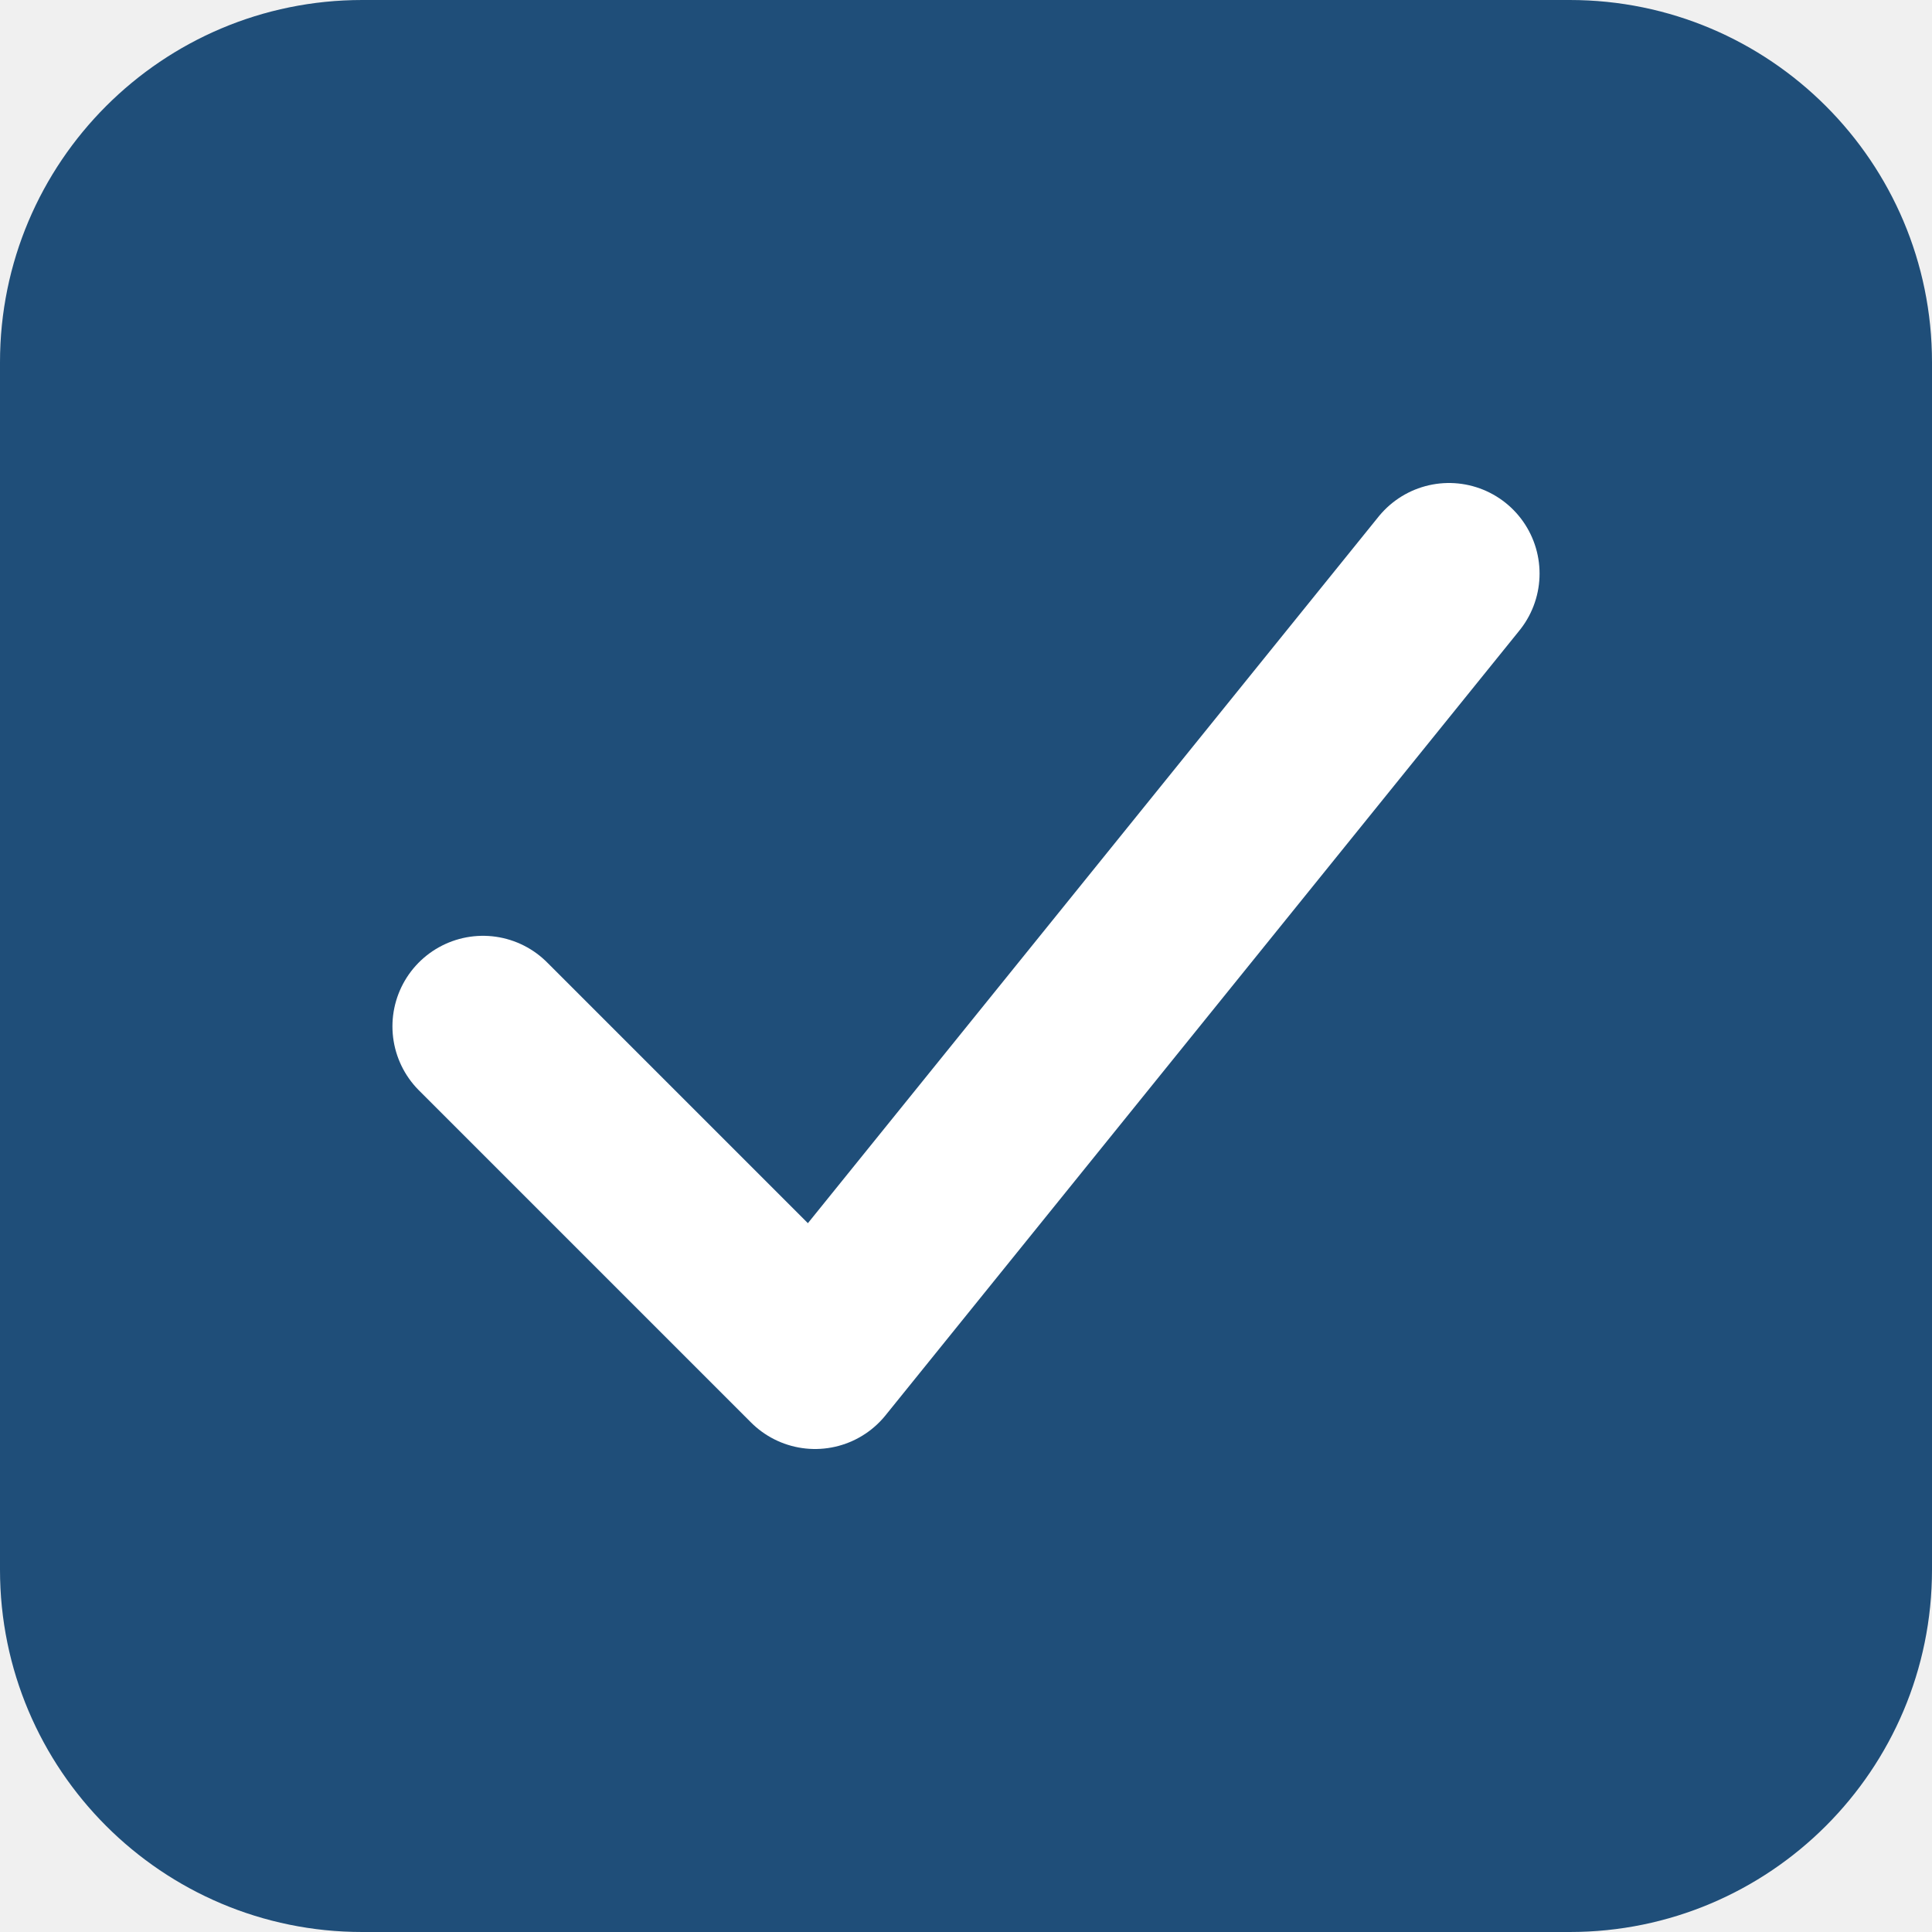
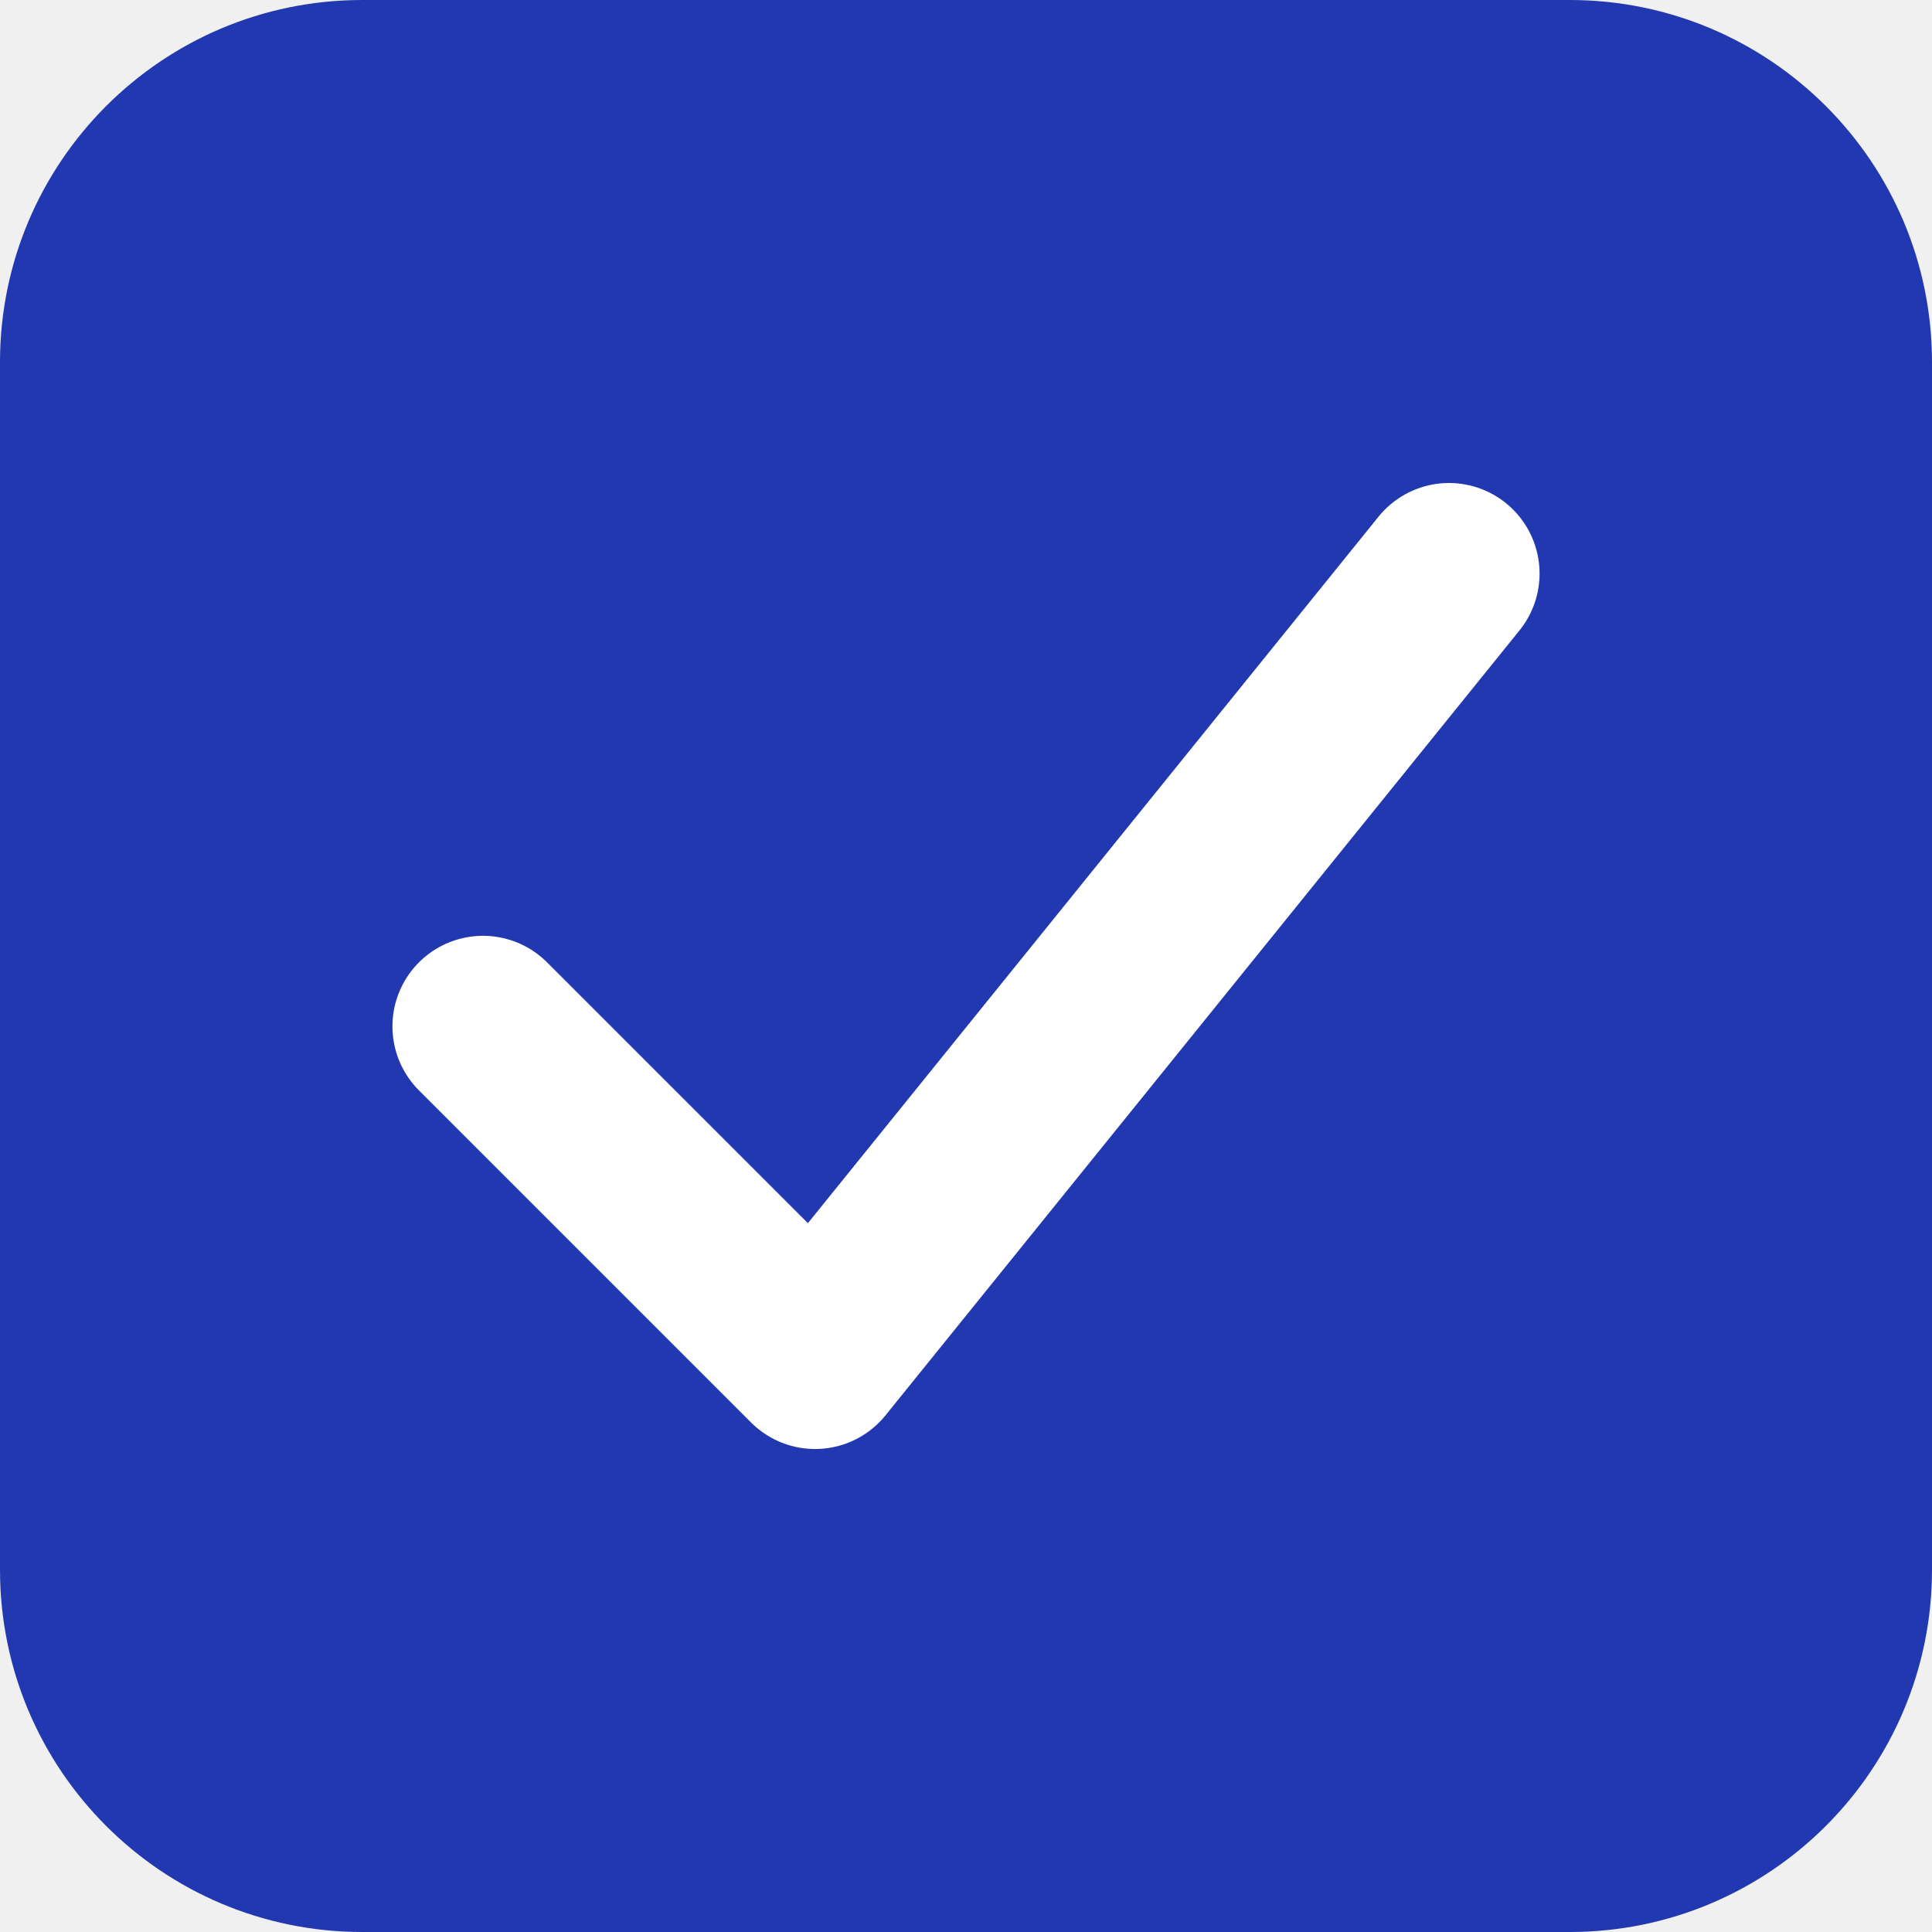
<svg xmlns="http://www.w3.org/2000/svg" viewBox="0 0 512 512">
-   <rect width="512" height="512" rx="96" fill="#1f4e79" />
+   <rect width="512" height="512" rx="96" fill="#2238b0" />
  <path d="M128 272l88 88 168-208" fill="none" stroke="#fff" stroke-width="48" stroke-linecap="round" stroke-linejoin="round" />
</svg>
